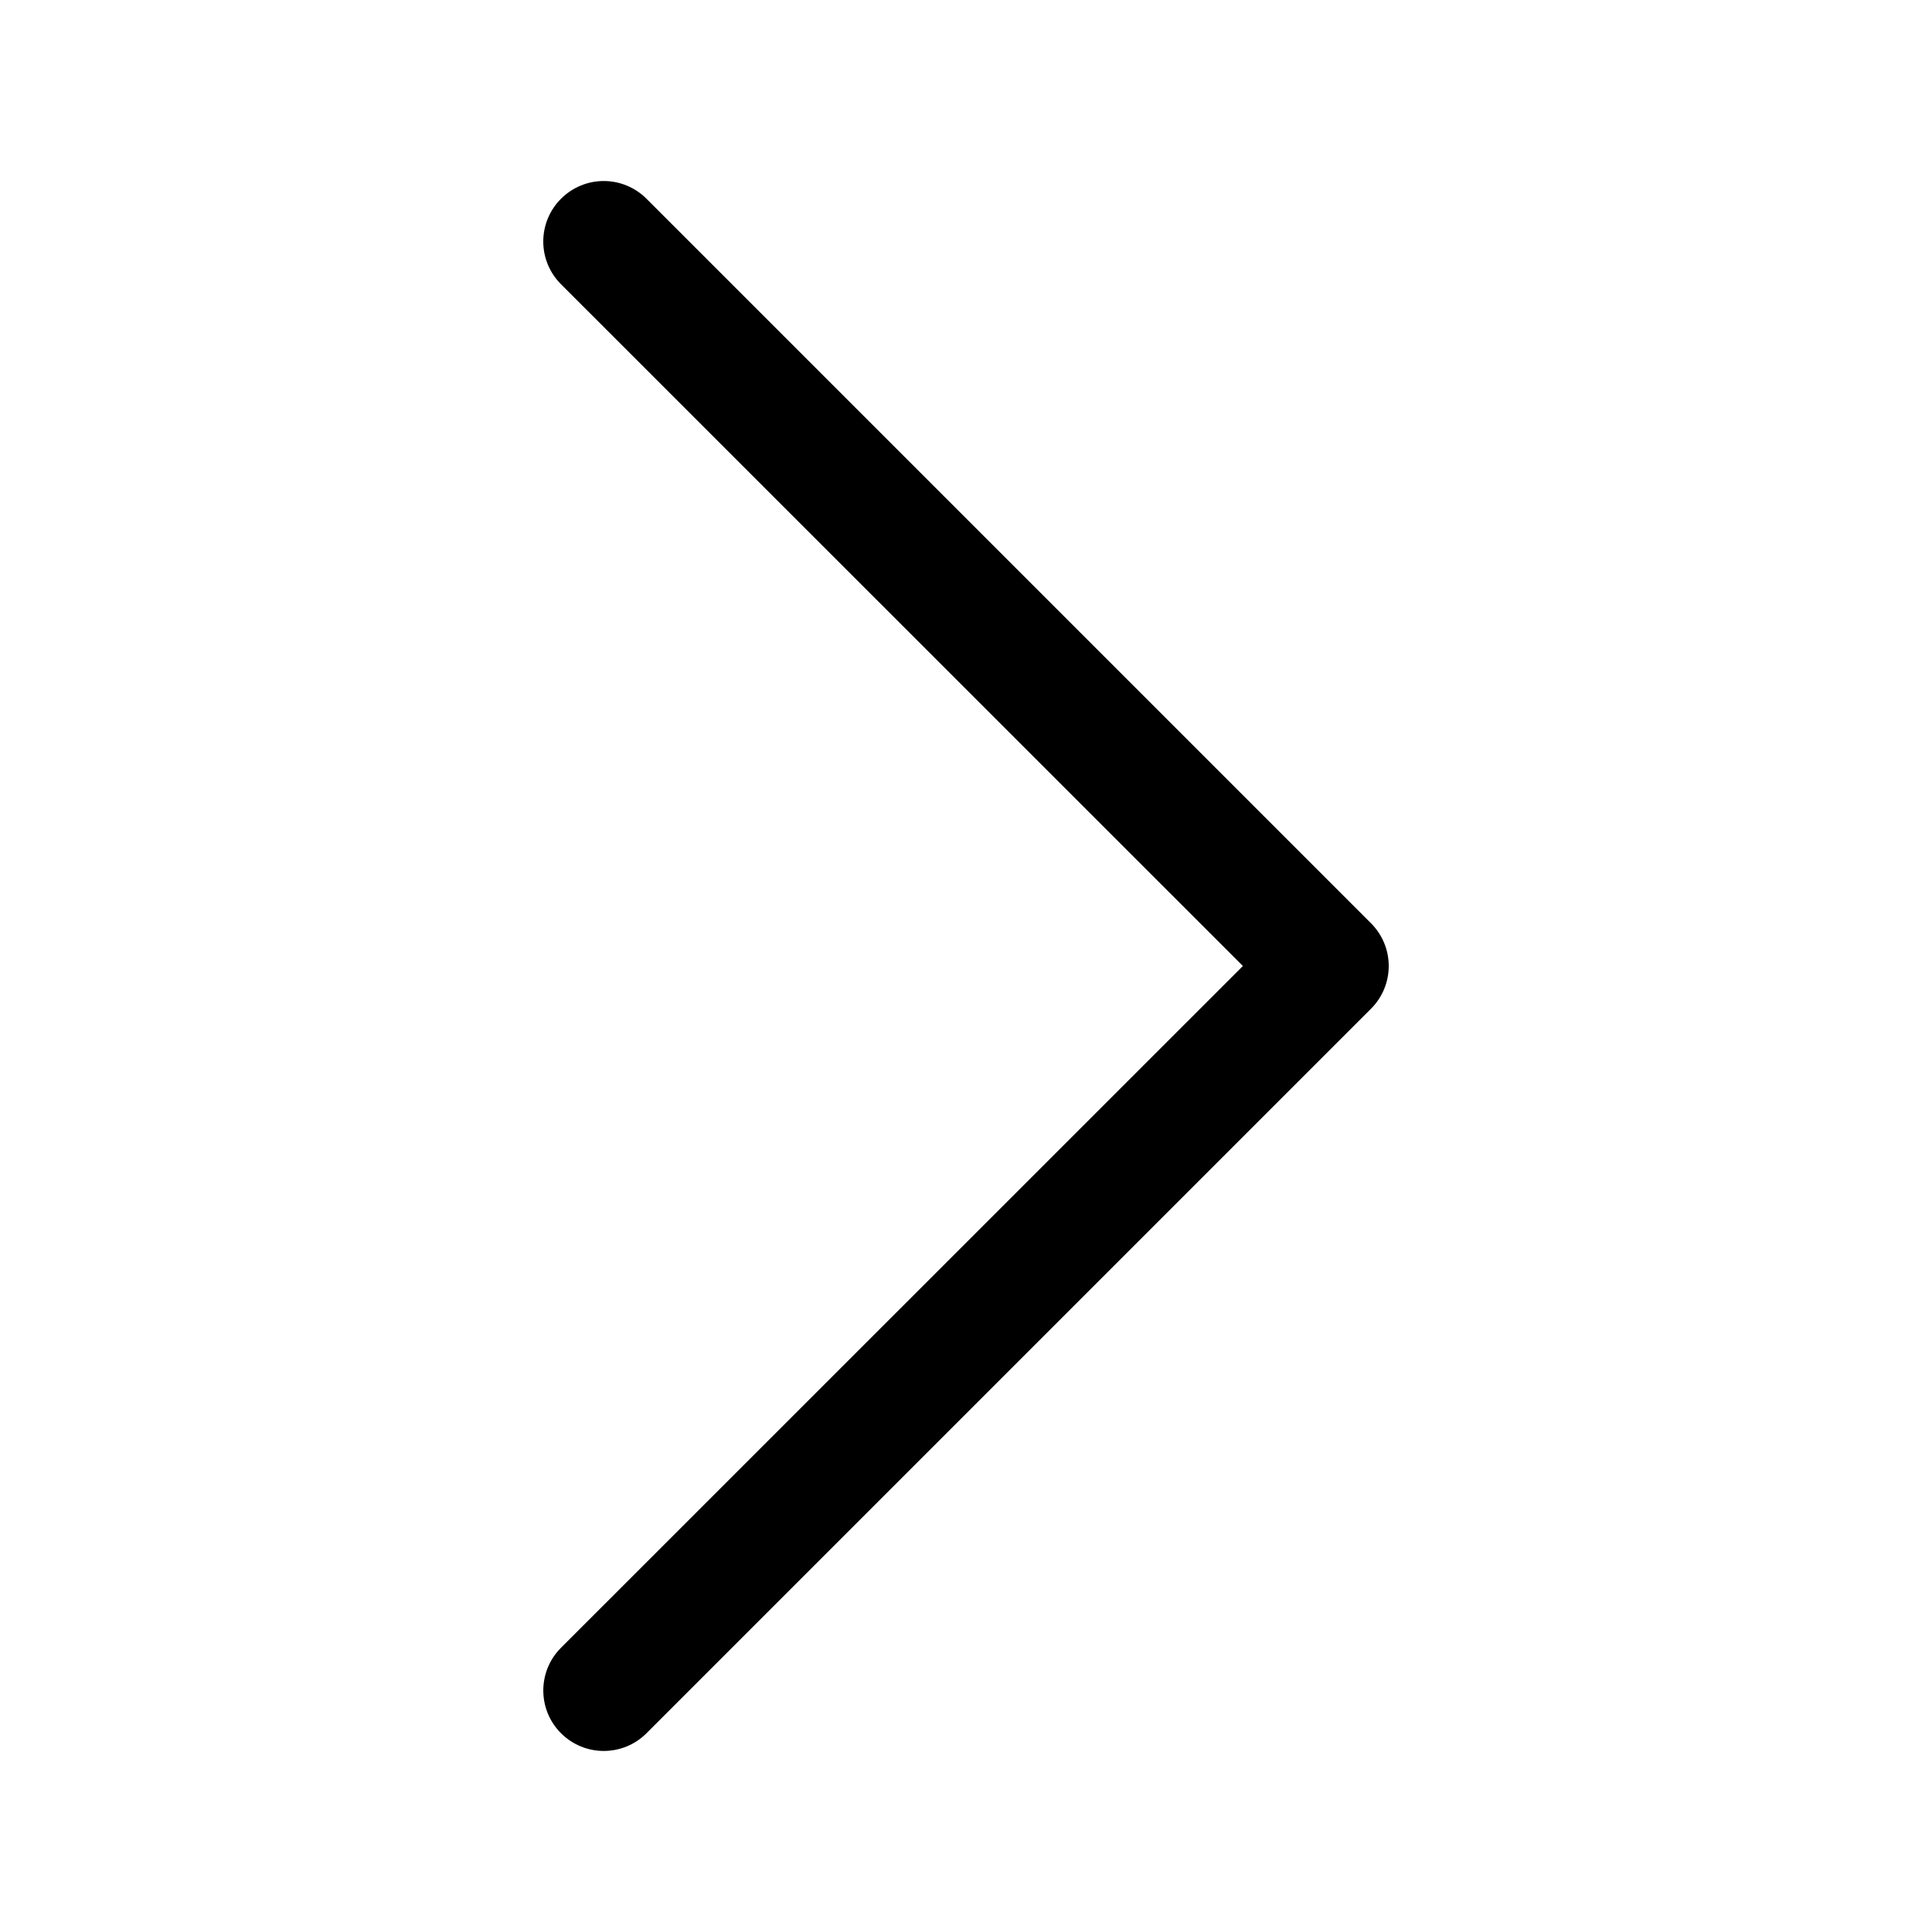
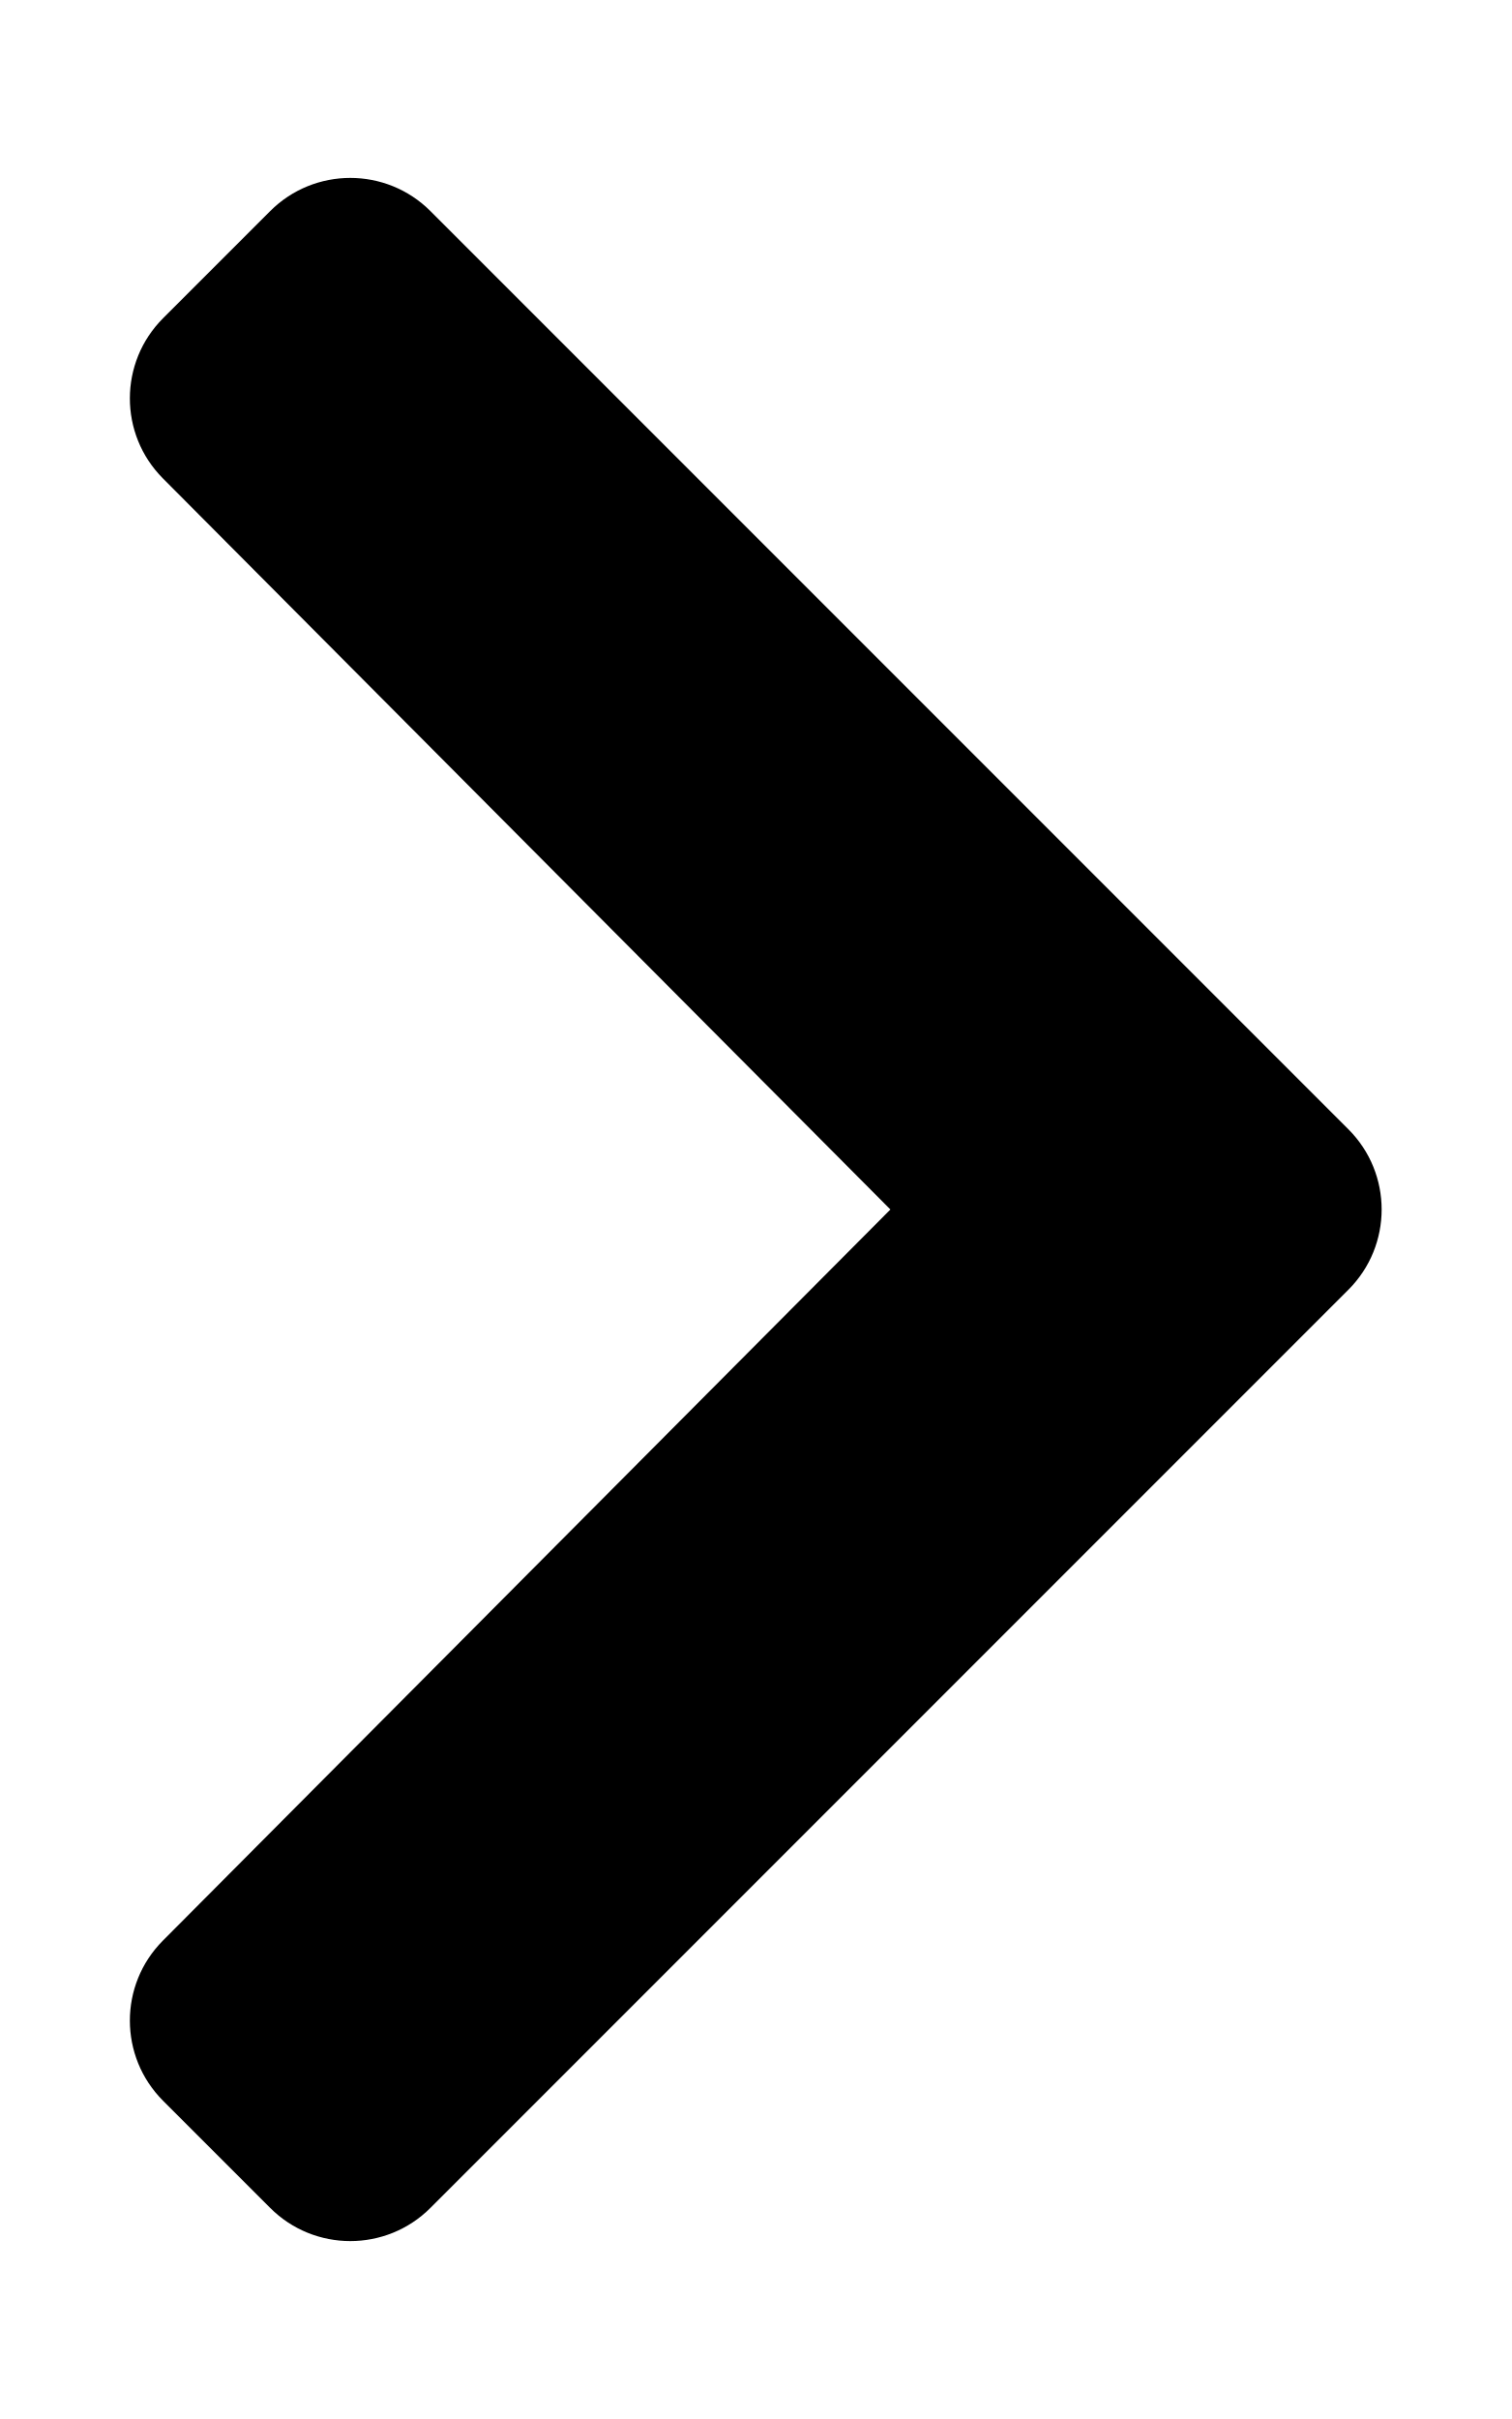
- <svg xmlns="http://www.w3.org/2000/svg" width="16" height="16" fill="currentColor" class="bi bi-chevron-right" viewBox="0 0 16 16">
-   <path fill-rule="evenodd" d="M4.646 1.646a.5.5 0 0 1 .708 0l6 6a.5.5 0 0 1 0 .708l-6 6a.5.5 0 0 1-.708-.708L10.293 8 4.646 2.354a.5.5 0 0 1 0-.708z" />
+ <svg xmlns="http://www.w3.org/2000/svg" aria-hidden="true" focusable="false" data-prefix="fas" data-icon="chevron-right" class="chevron-right" role="img" viewBox="0 0 320 512">
+   <path fill="currentColor" d="M285.476 272.971L91.132 467.314c-9.373 9.373-24.569 9.373-33.941 0l-22.667-22.667c-9.357-9.357-9.375-24.522-.04-33.901L188.505 256 34.484 101.255c-9.335-9.379-9.317-24.544.04-33.901l22.667-22.667c9.373-9.373 24.569-9.373 33.941 0L285.475 239.03c9.373 9.372 9.373 24.568.001 33.941z" />
</svg>
